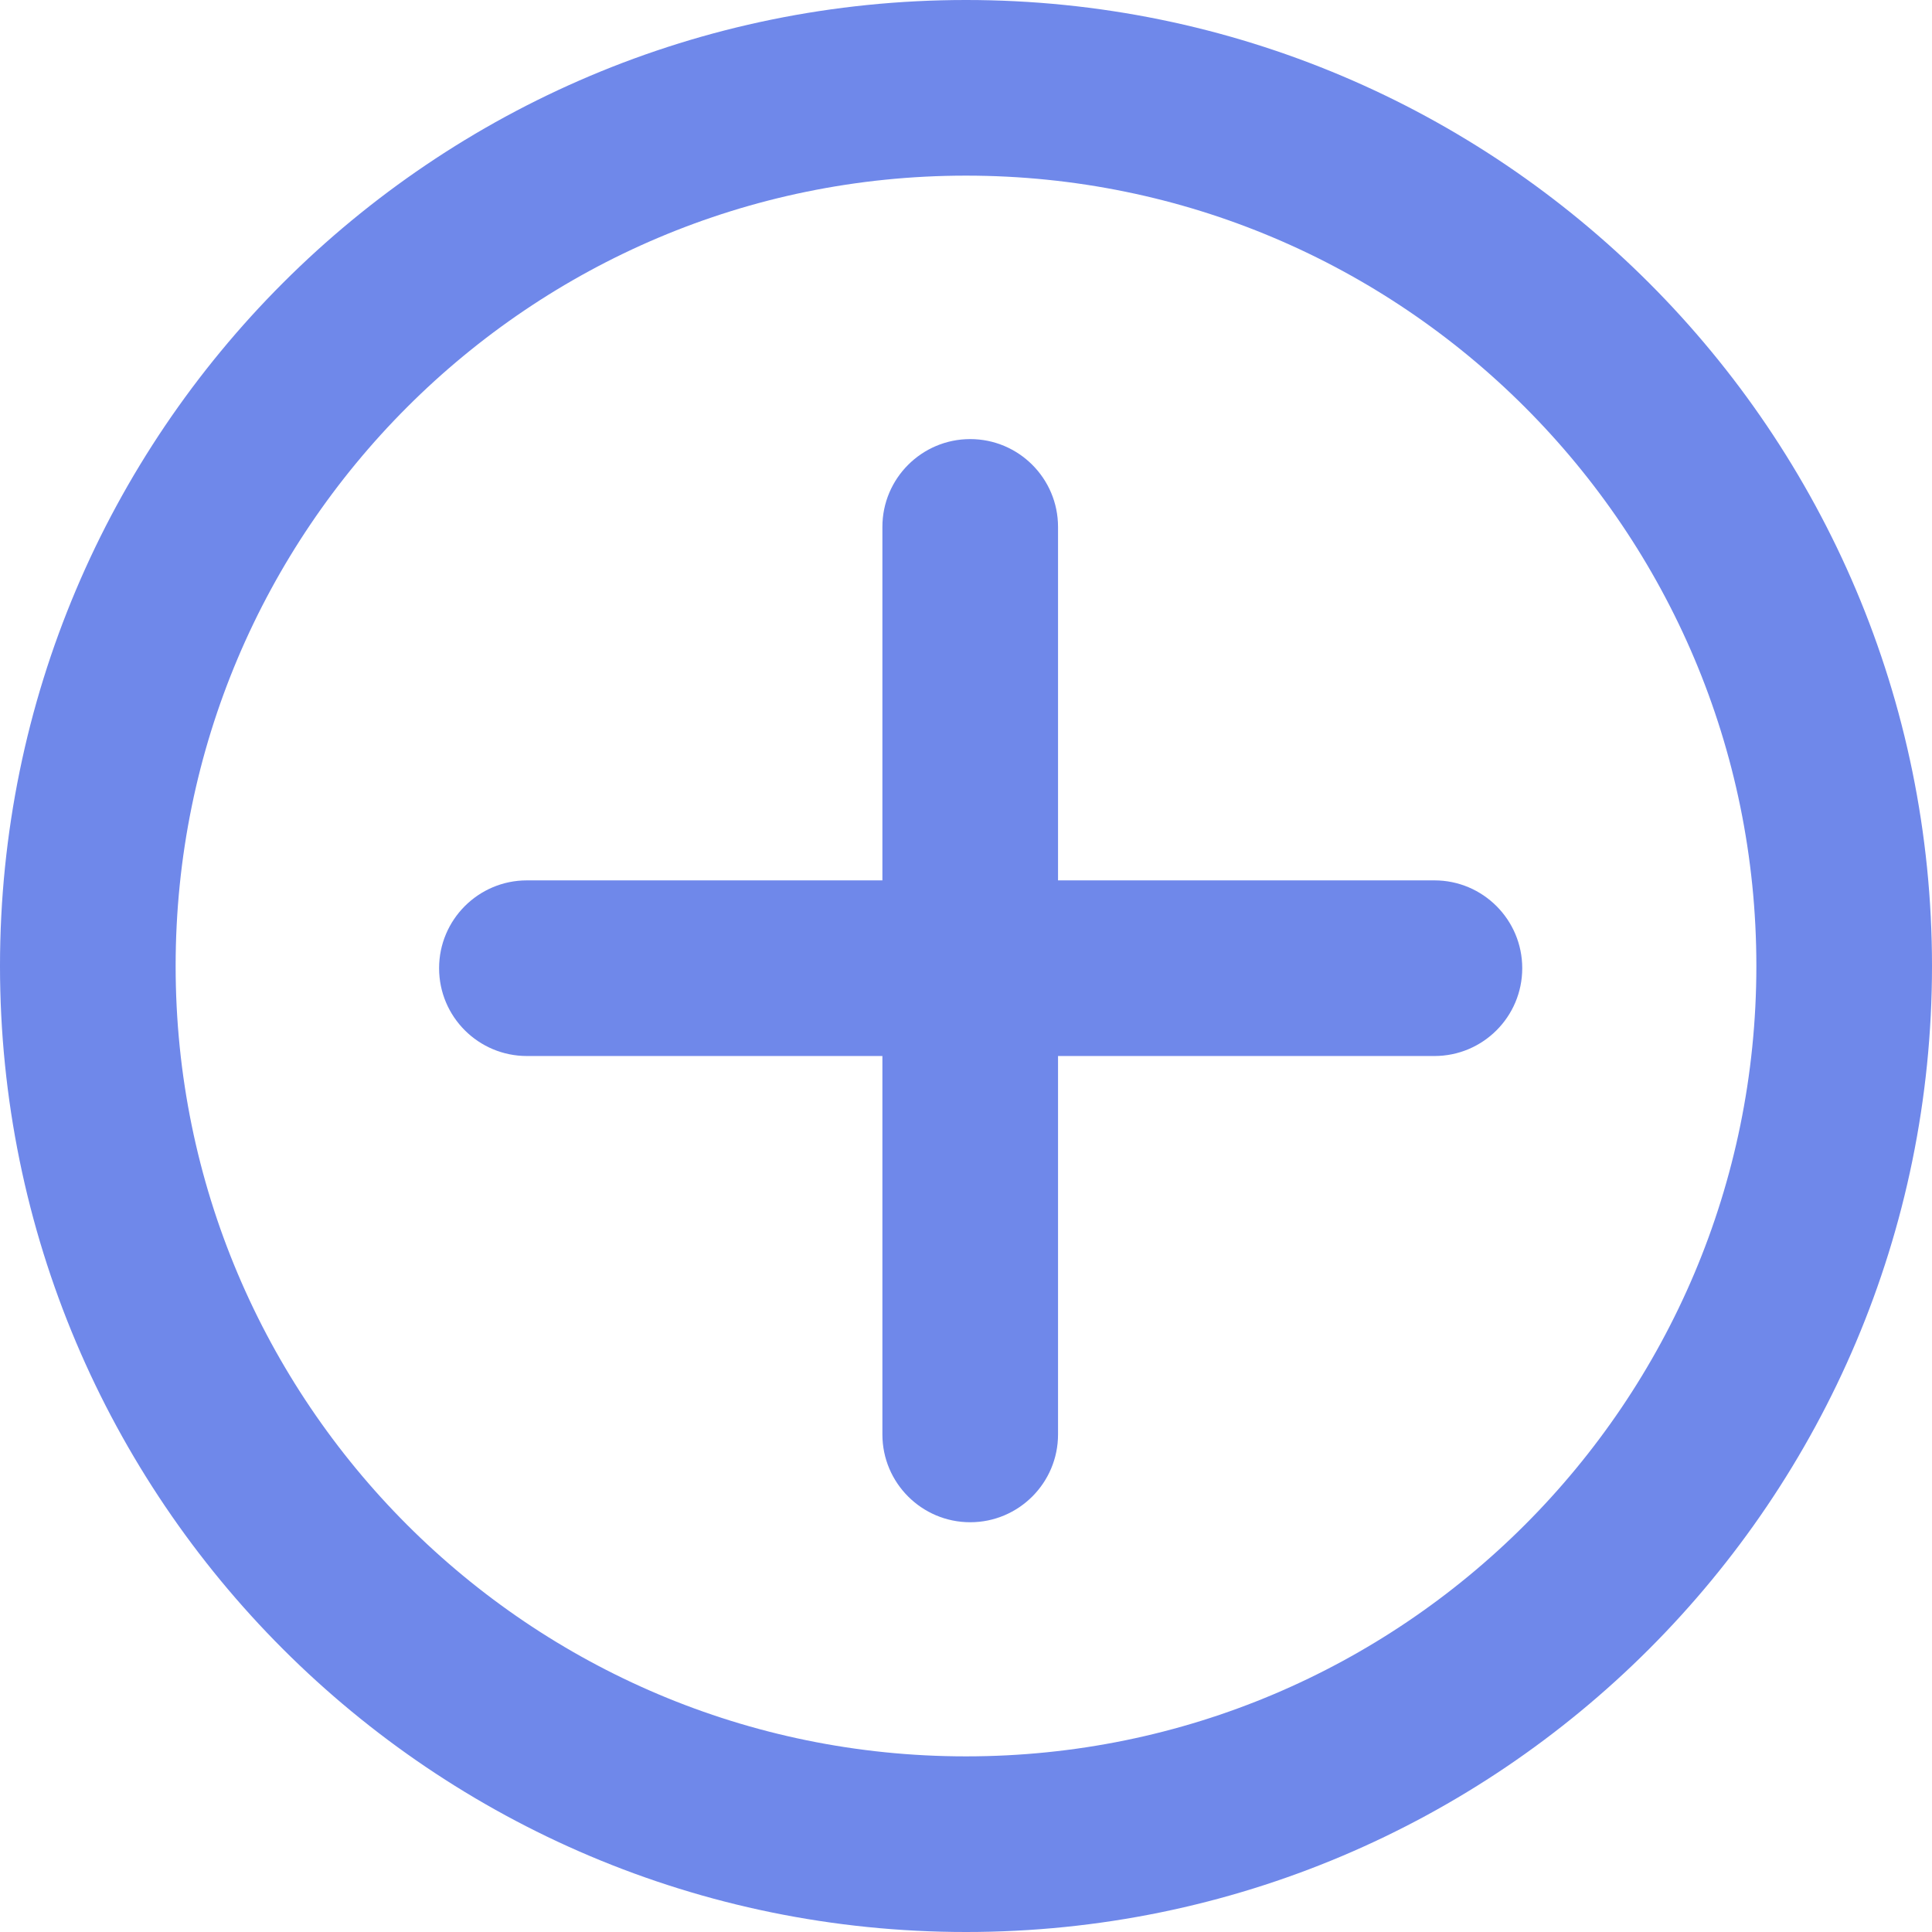
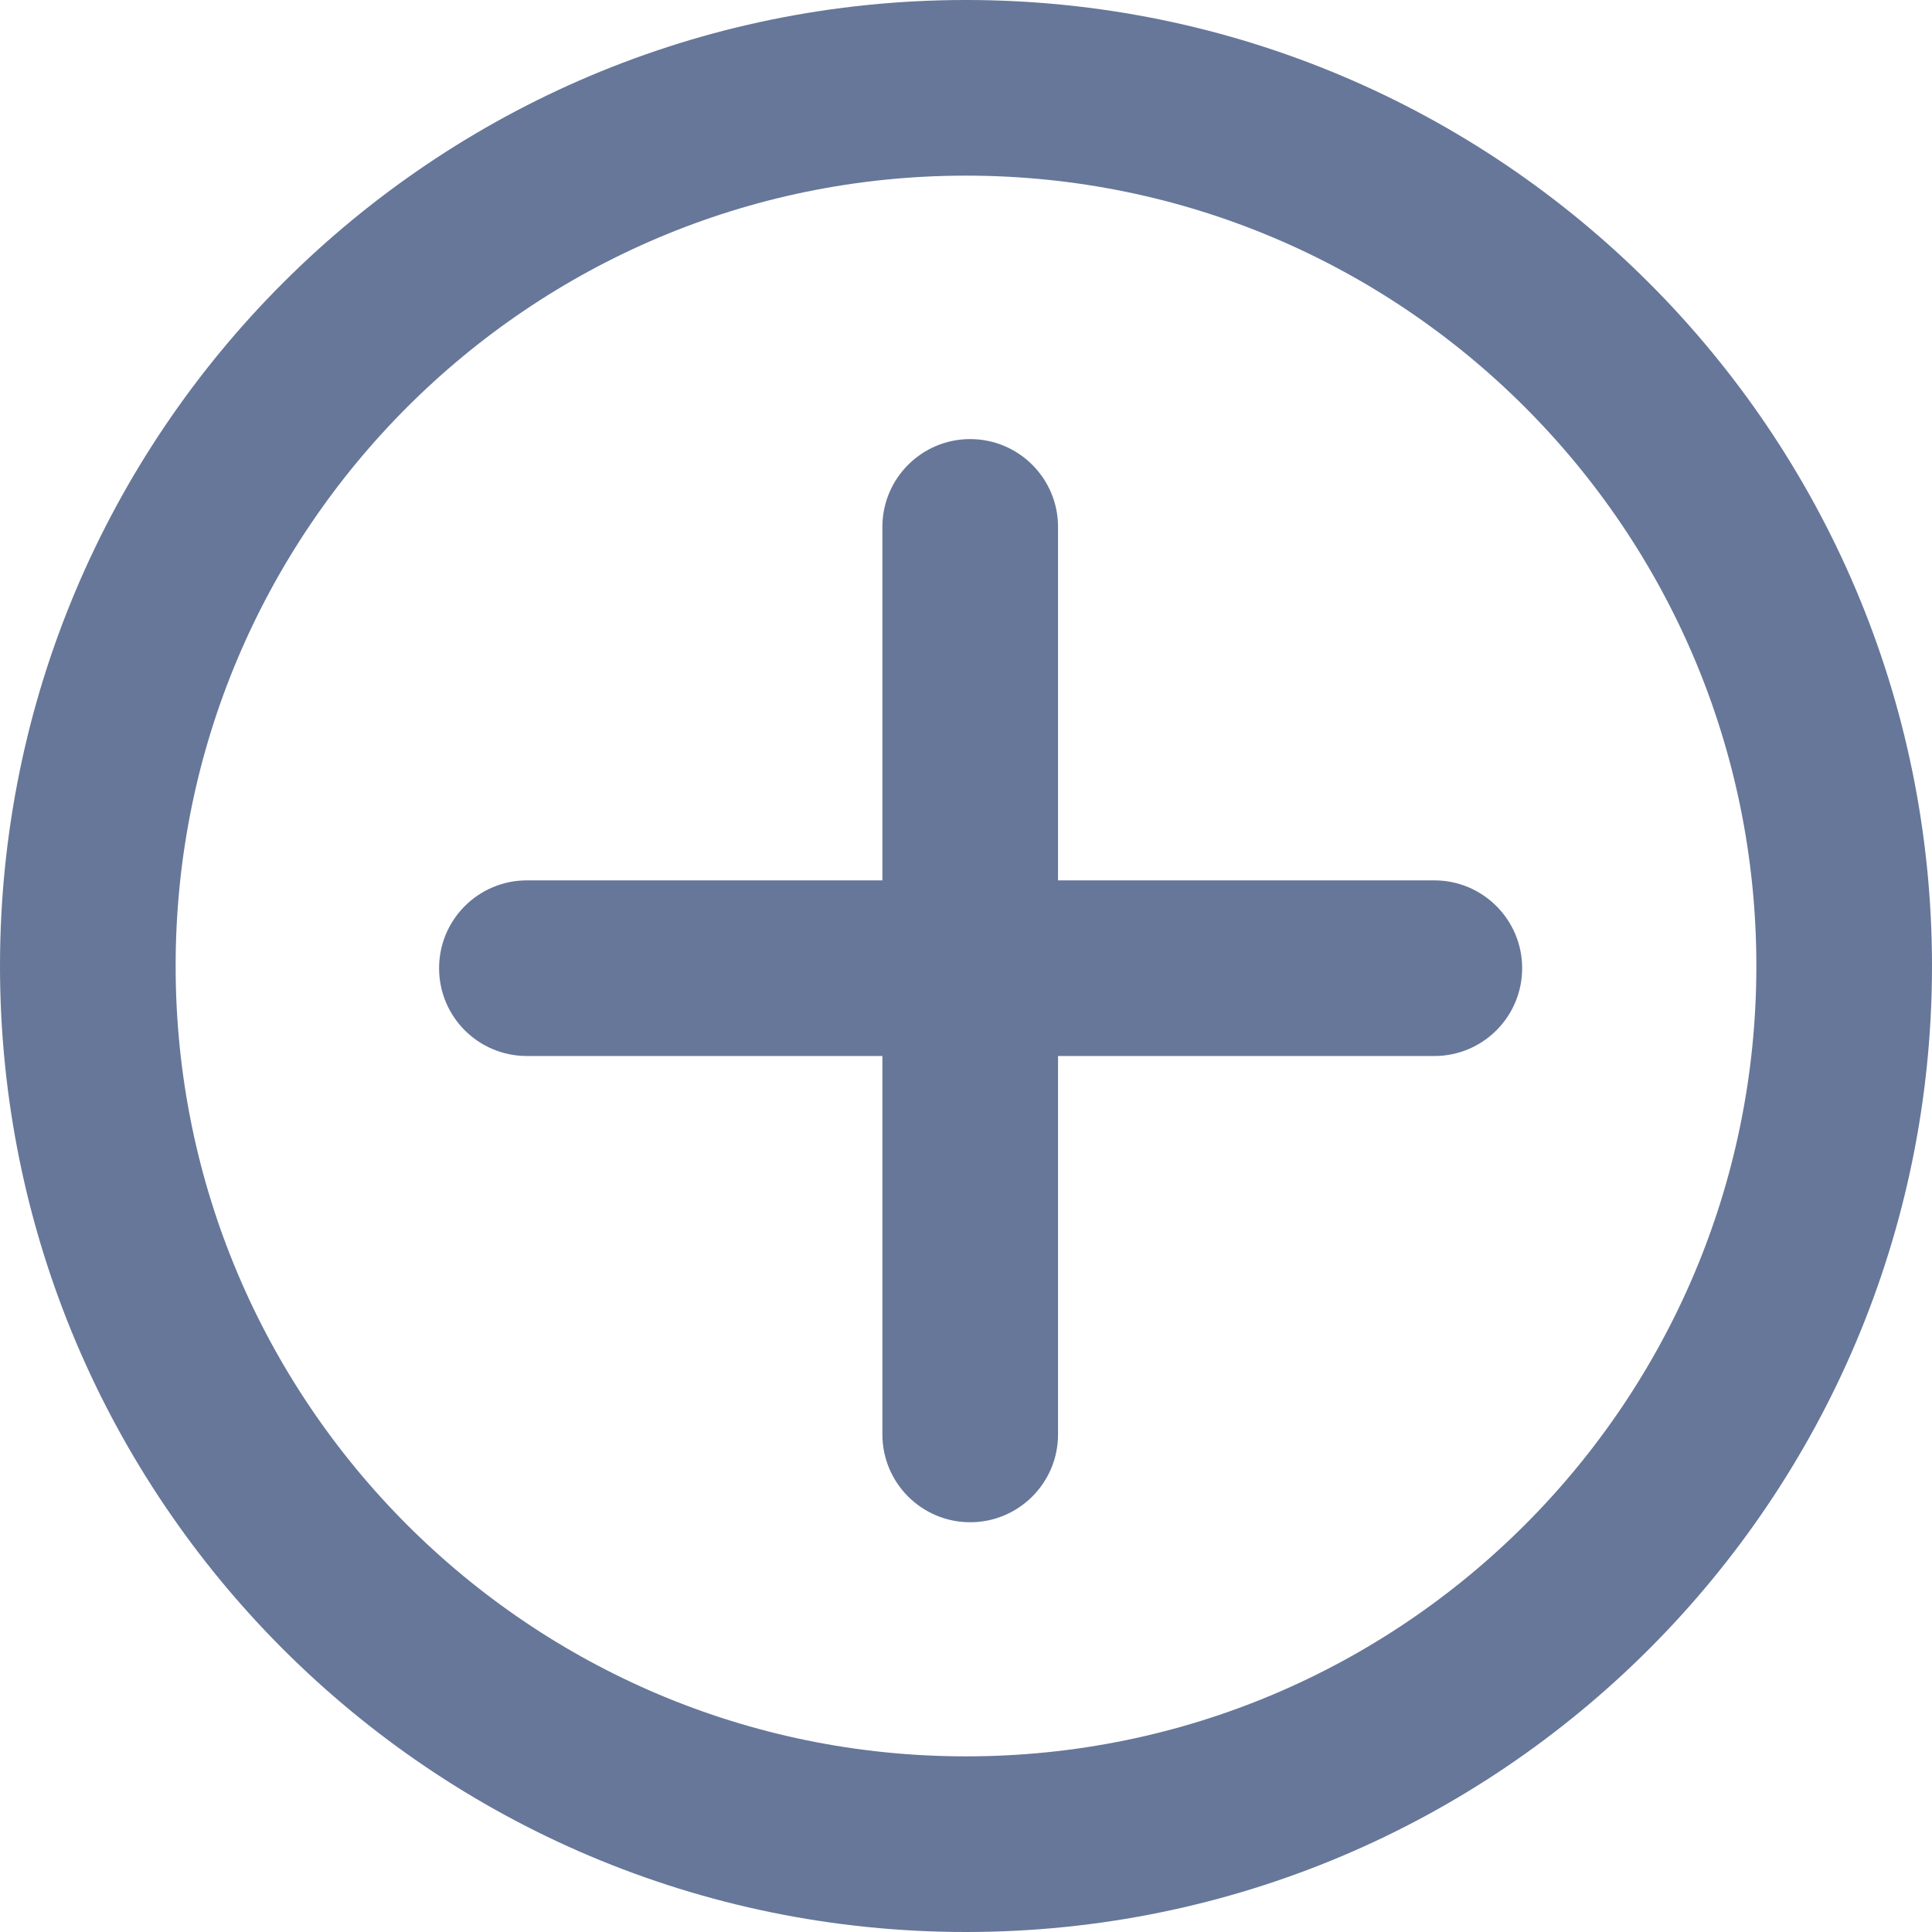
<svg xmlns="http://www.w3.org/2000/svg" width="22" height="22" viewBox="0 0 22 22" fill="none">
-   <circle cx="11" cy="11" r="10" stroke="#6F88EA" stroke-width="2" />
-   <path fill-rule="evenodd" clip-rule="evenodd" d="M10.048 16.334C10.048 16.886 10.496 17.334 11.048 17.334C11.6 17.334 12.048 16.886 12.048 16.334V12.025H16.334C16.886 12.025 17.334 11.578 17.334 11.025C17.334 10.473 16.886 10.025 16.334 10.025H12.048V6C12.048 5.448 11.6 5 11.048 5C10.496 5 10.048 5.448 10.048 6V10.025H6C5.448 10.025 5 10.473 5 11.025C5 11.578 5.448 12.025 6 12.025H10.048V16.334Z" fill="#6F88EA" />
+   <circle cx="11" cy="11" r="10" stroke="#667799" stroke-width="2" />
+   <path fill-rule="evenodd" clip-rule="evenodd" d="M10.048 16.334C10.048 16.886 10.495 17.334 11.048 17.334C11.6 17.334 12.048 16.886 12.048 16.334V12.025H16.333C16.885 12.025 17.333 11.578 17.333 11.025C17.333 10.473 16.885 10.025 16.333 10.025H12.048V6C12.048 5.448 11.6 5 11.048 5C10.495 5 10.048 5.448 10.048 6V10.025H6C5.447 10.025 5 10.473 5 11.025C5 11.578 5.447 12.025 6 12.025H10.048V16.334Z" fill="#667799" />
</svg>
